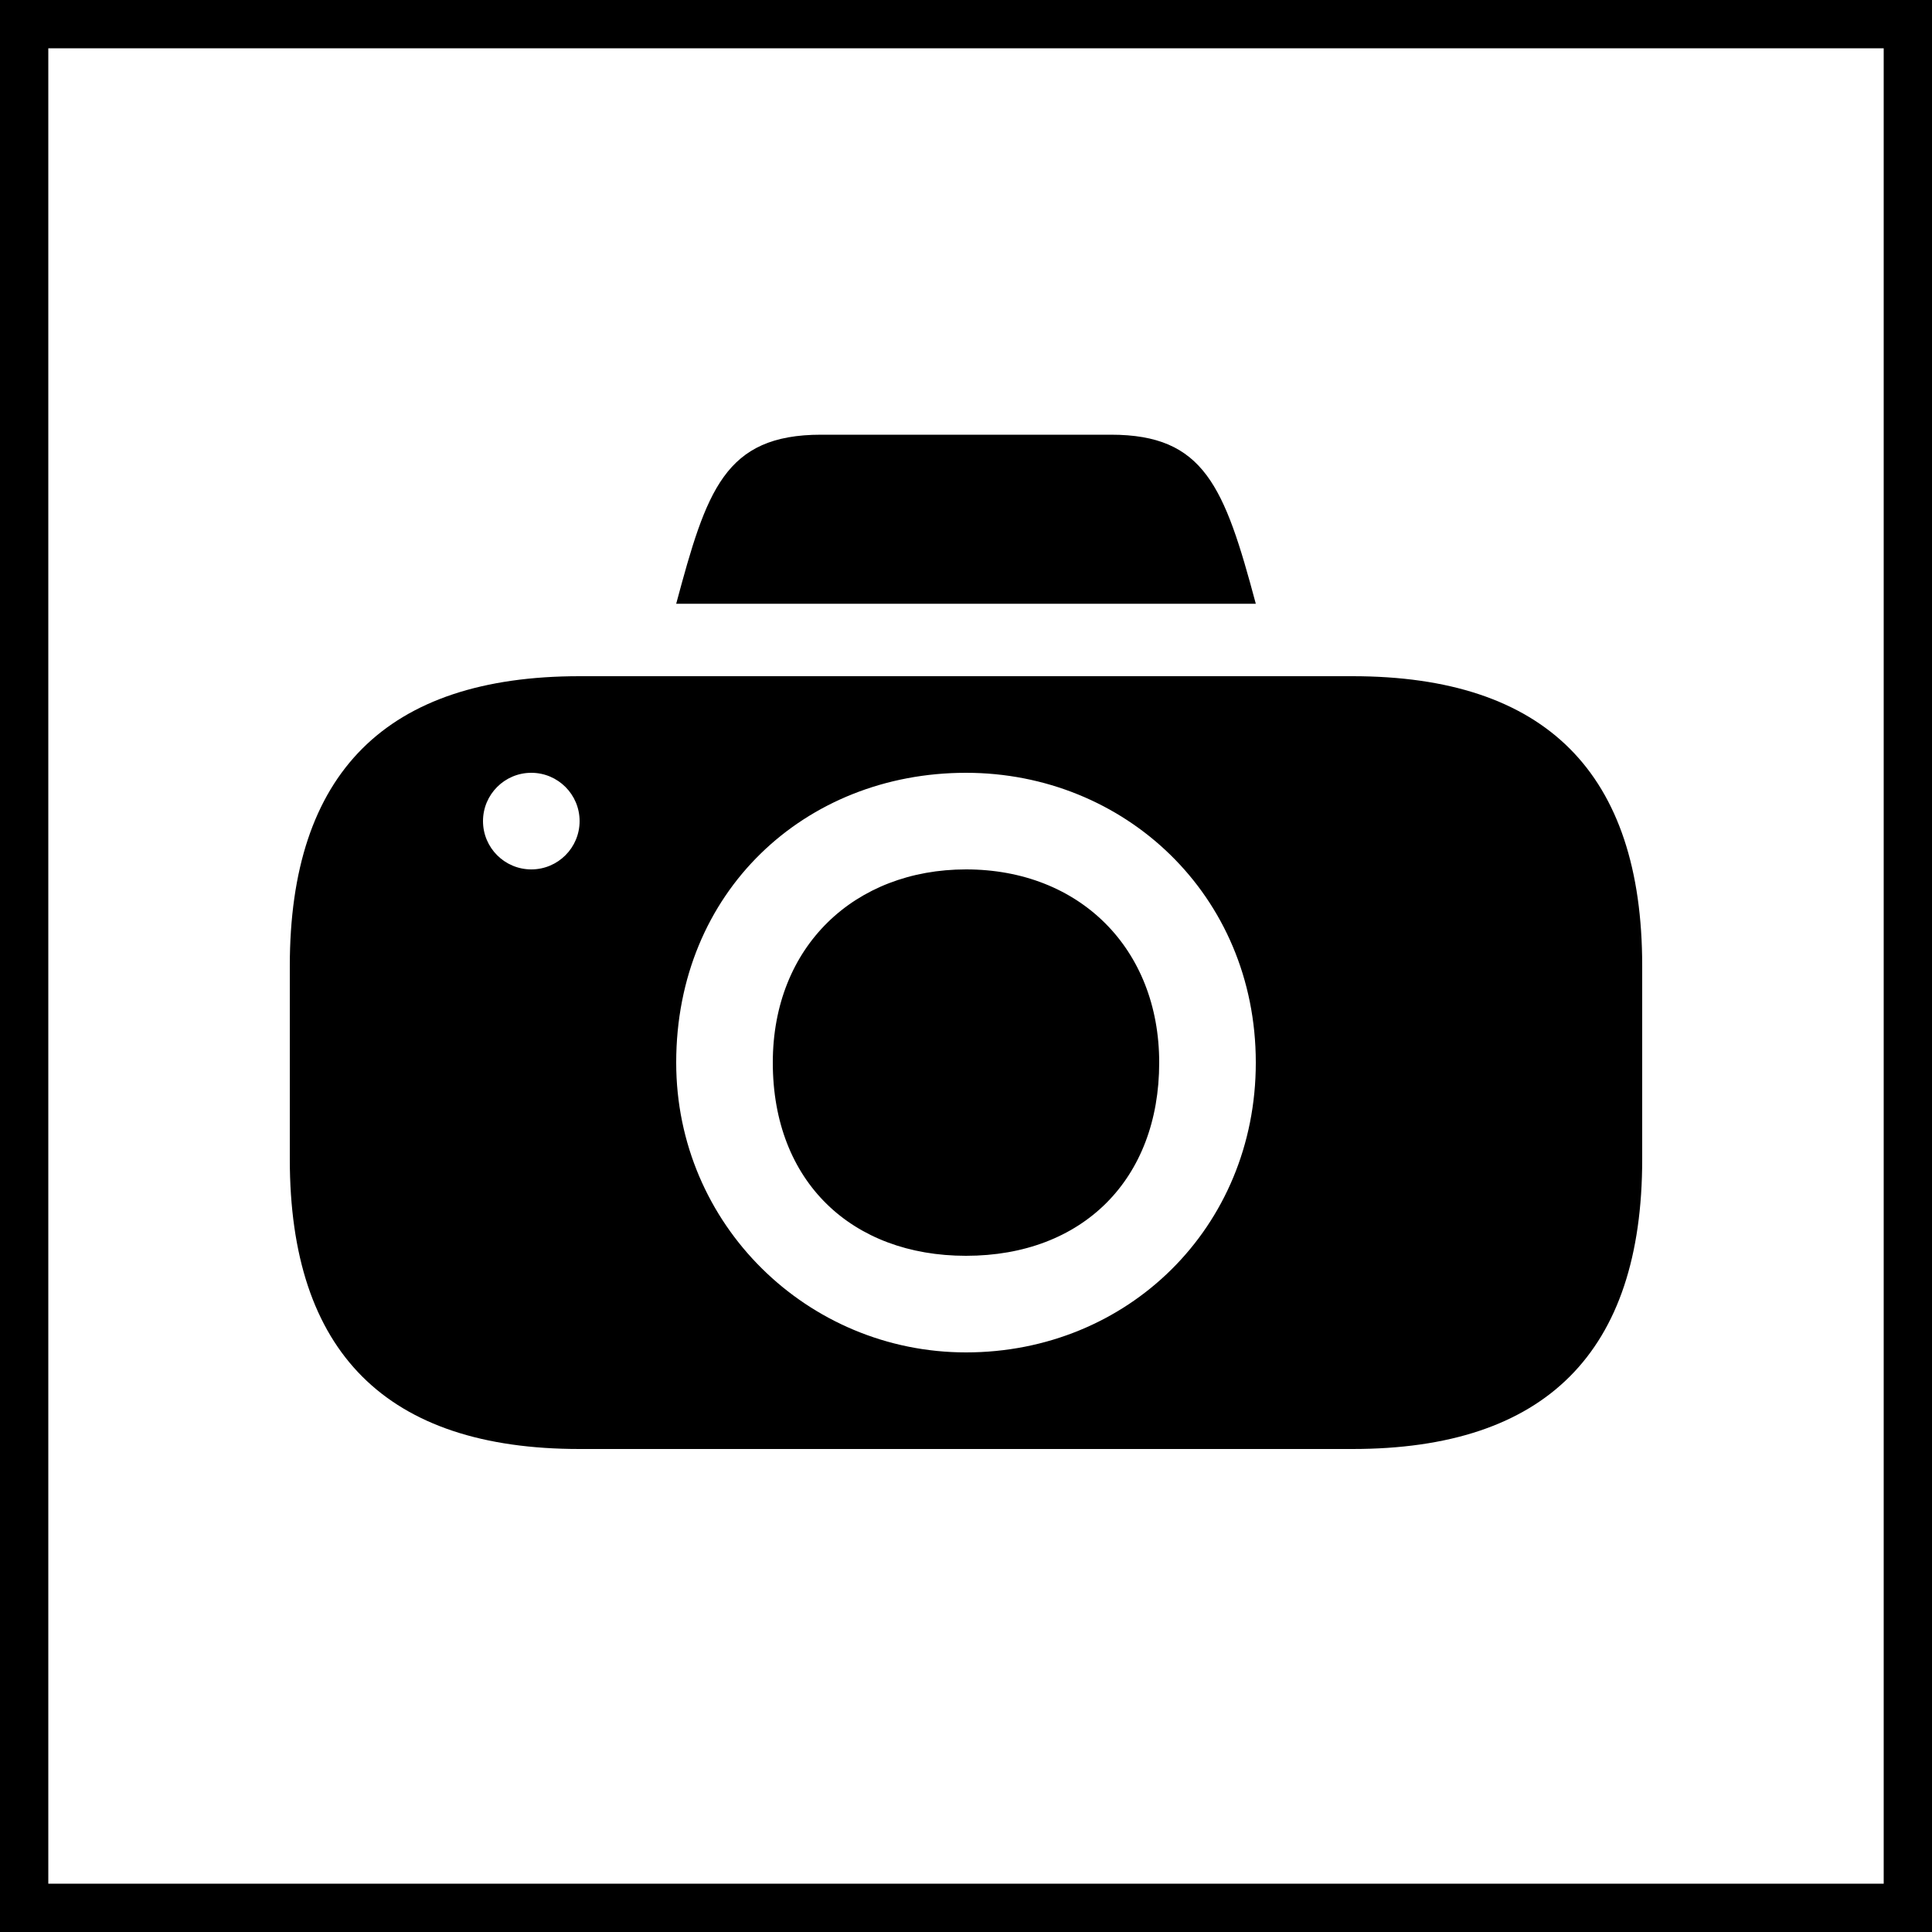
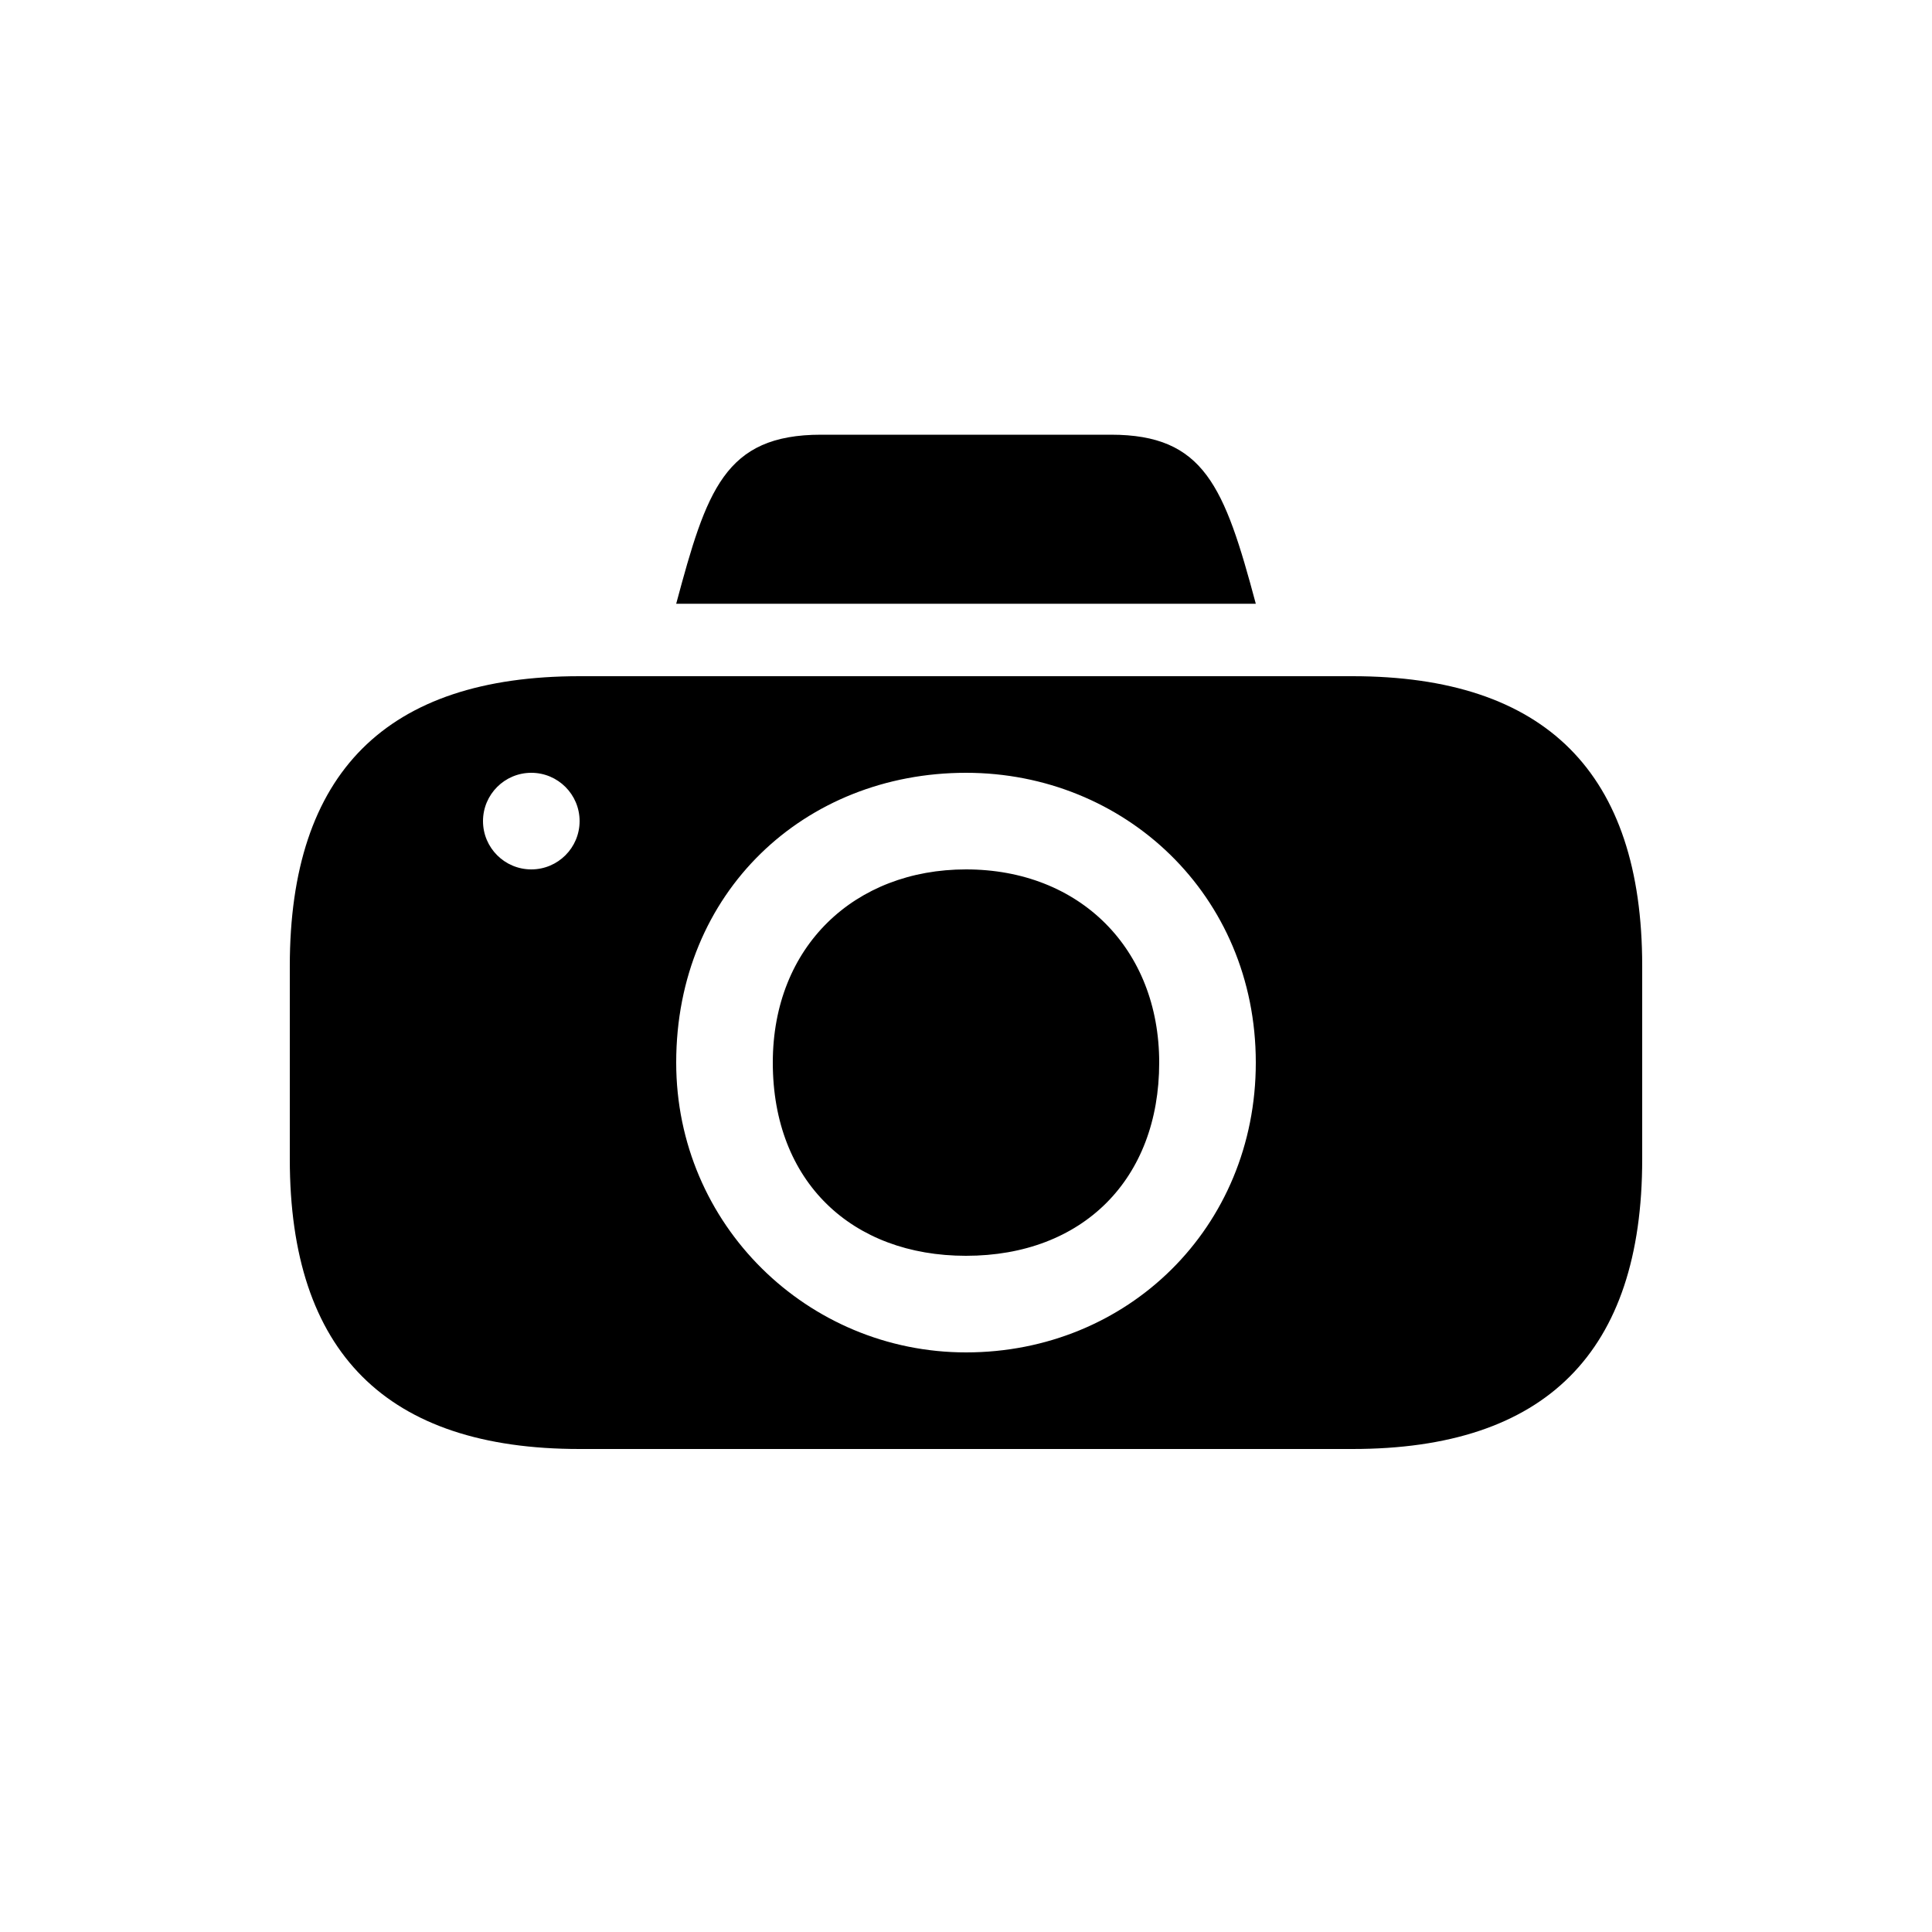
<svg xmlns="http://www.w3.org/2000/svg" viewBox="-3 -3 20 20">
-   <rect stroke="black" stroke-width="1" fill="white" x="-3" y="-3" width="20" height="20" />
+   <rect fill="white" x="-3" y="-3" width="20" height="20" />
  <g fill="black">
    <path d="M 5.5,1.5 C 4.5,1.5 4.314,2.079 4,3.25 l 6,0 C 9.675,2.035 9.466,1.5 8.5,1.5 z M 3,4 C 1,4 0,5 0,7 l 0,2 c 0,2 1,3 3,3 l 8,0 c 2,0 3,-1 3,-3 L 14,7 C 14,5 13,4 11,4 z M 2.5,5 C 2.776,5 3,5.224 3,5.5 3,5.776 2.776,6 2.5,6 2.224,6 2,5.776 2,5.5 2,5.224 2.224,5 2.5,5 z M 7,5 c 1.639,0 3,1.262 3,3 0,1.708 -1.326,3 -3,3 C 5.361,11 4,9.679 4,8 4,6.232 5.331,5 7,5 z M 7,6 C 5.852,6 5,6.792 5,8 5,9.237 5.822,10 7,10 8.208,10 9,9.208 9,8 9,6.822 8.178,6 7,6 z" />
  </g>
</svg>
